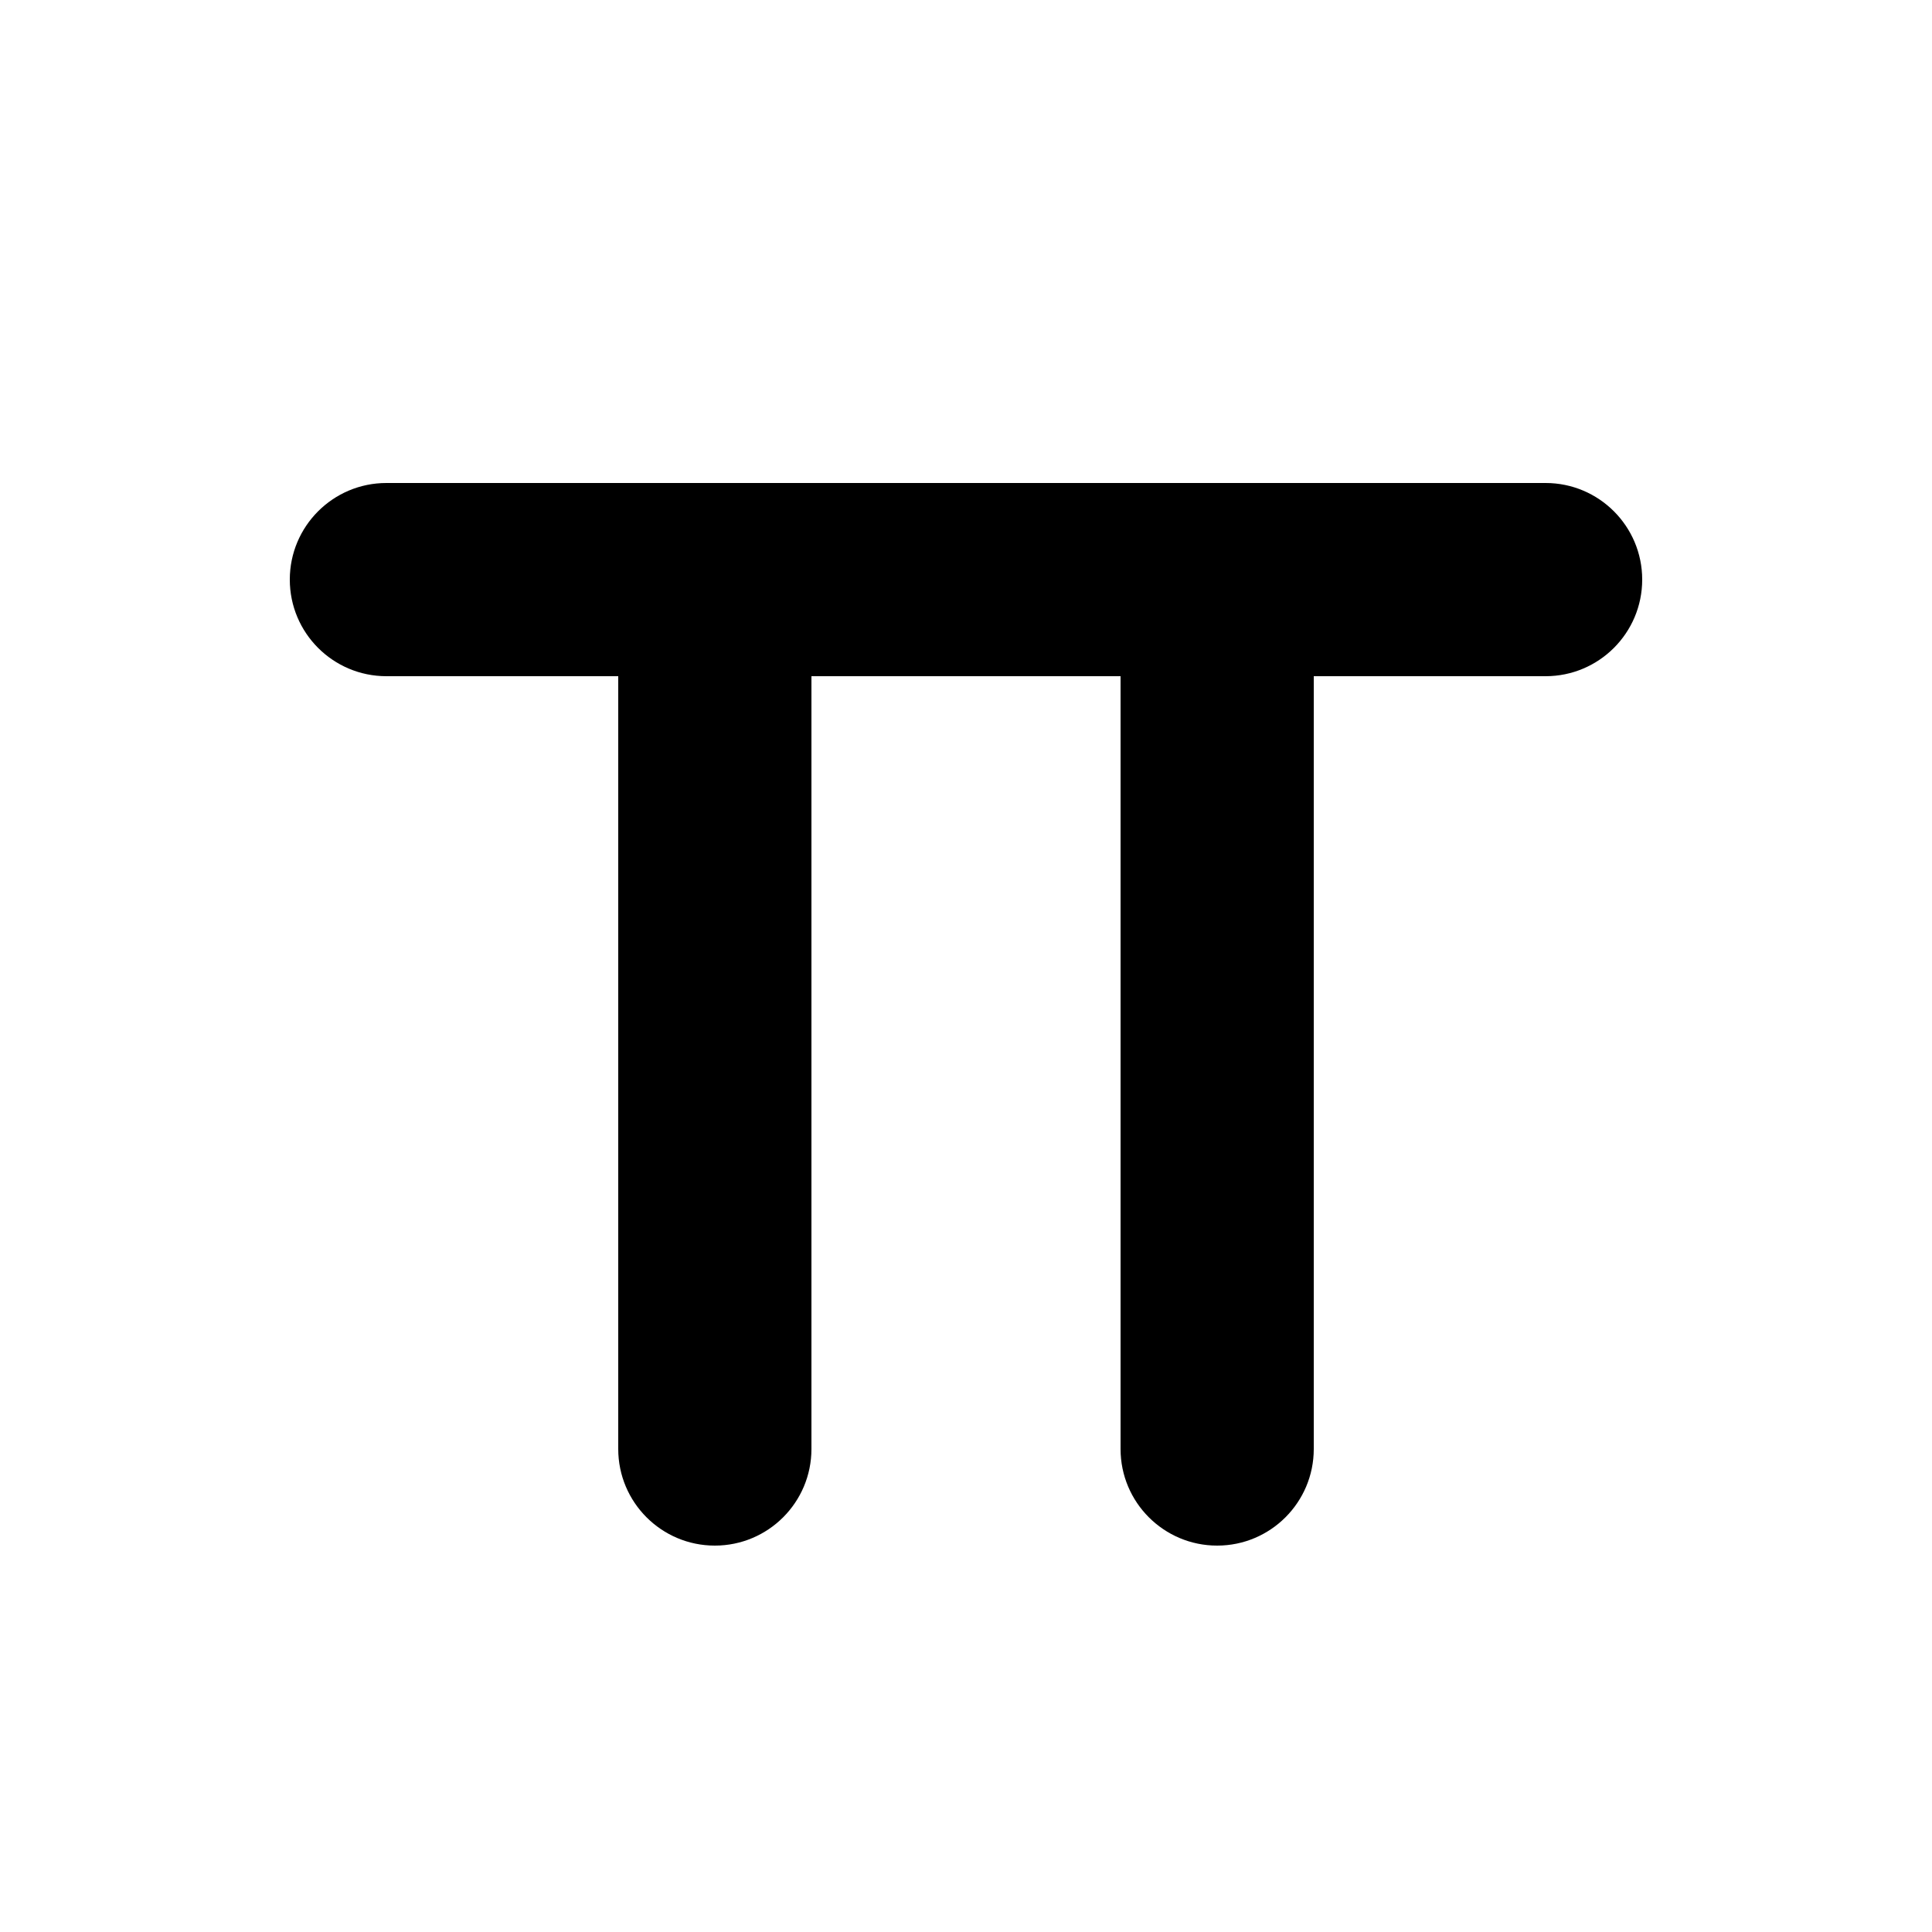
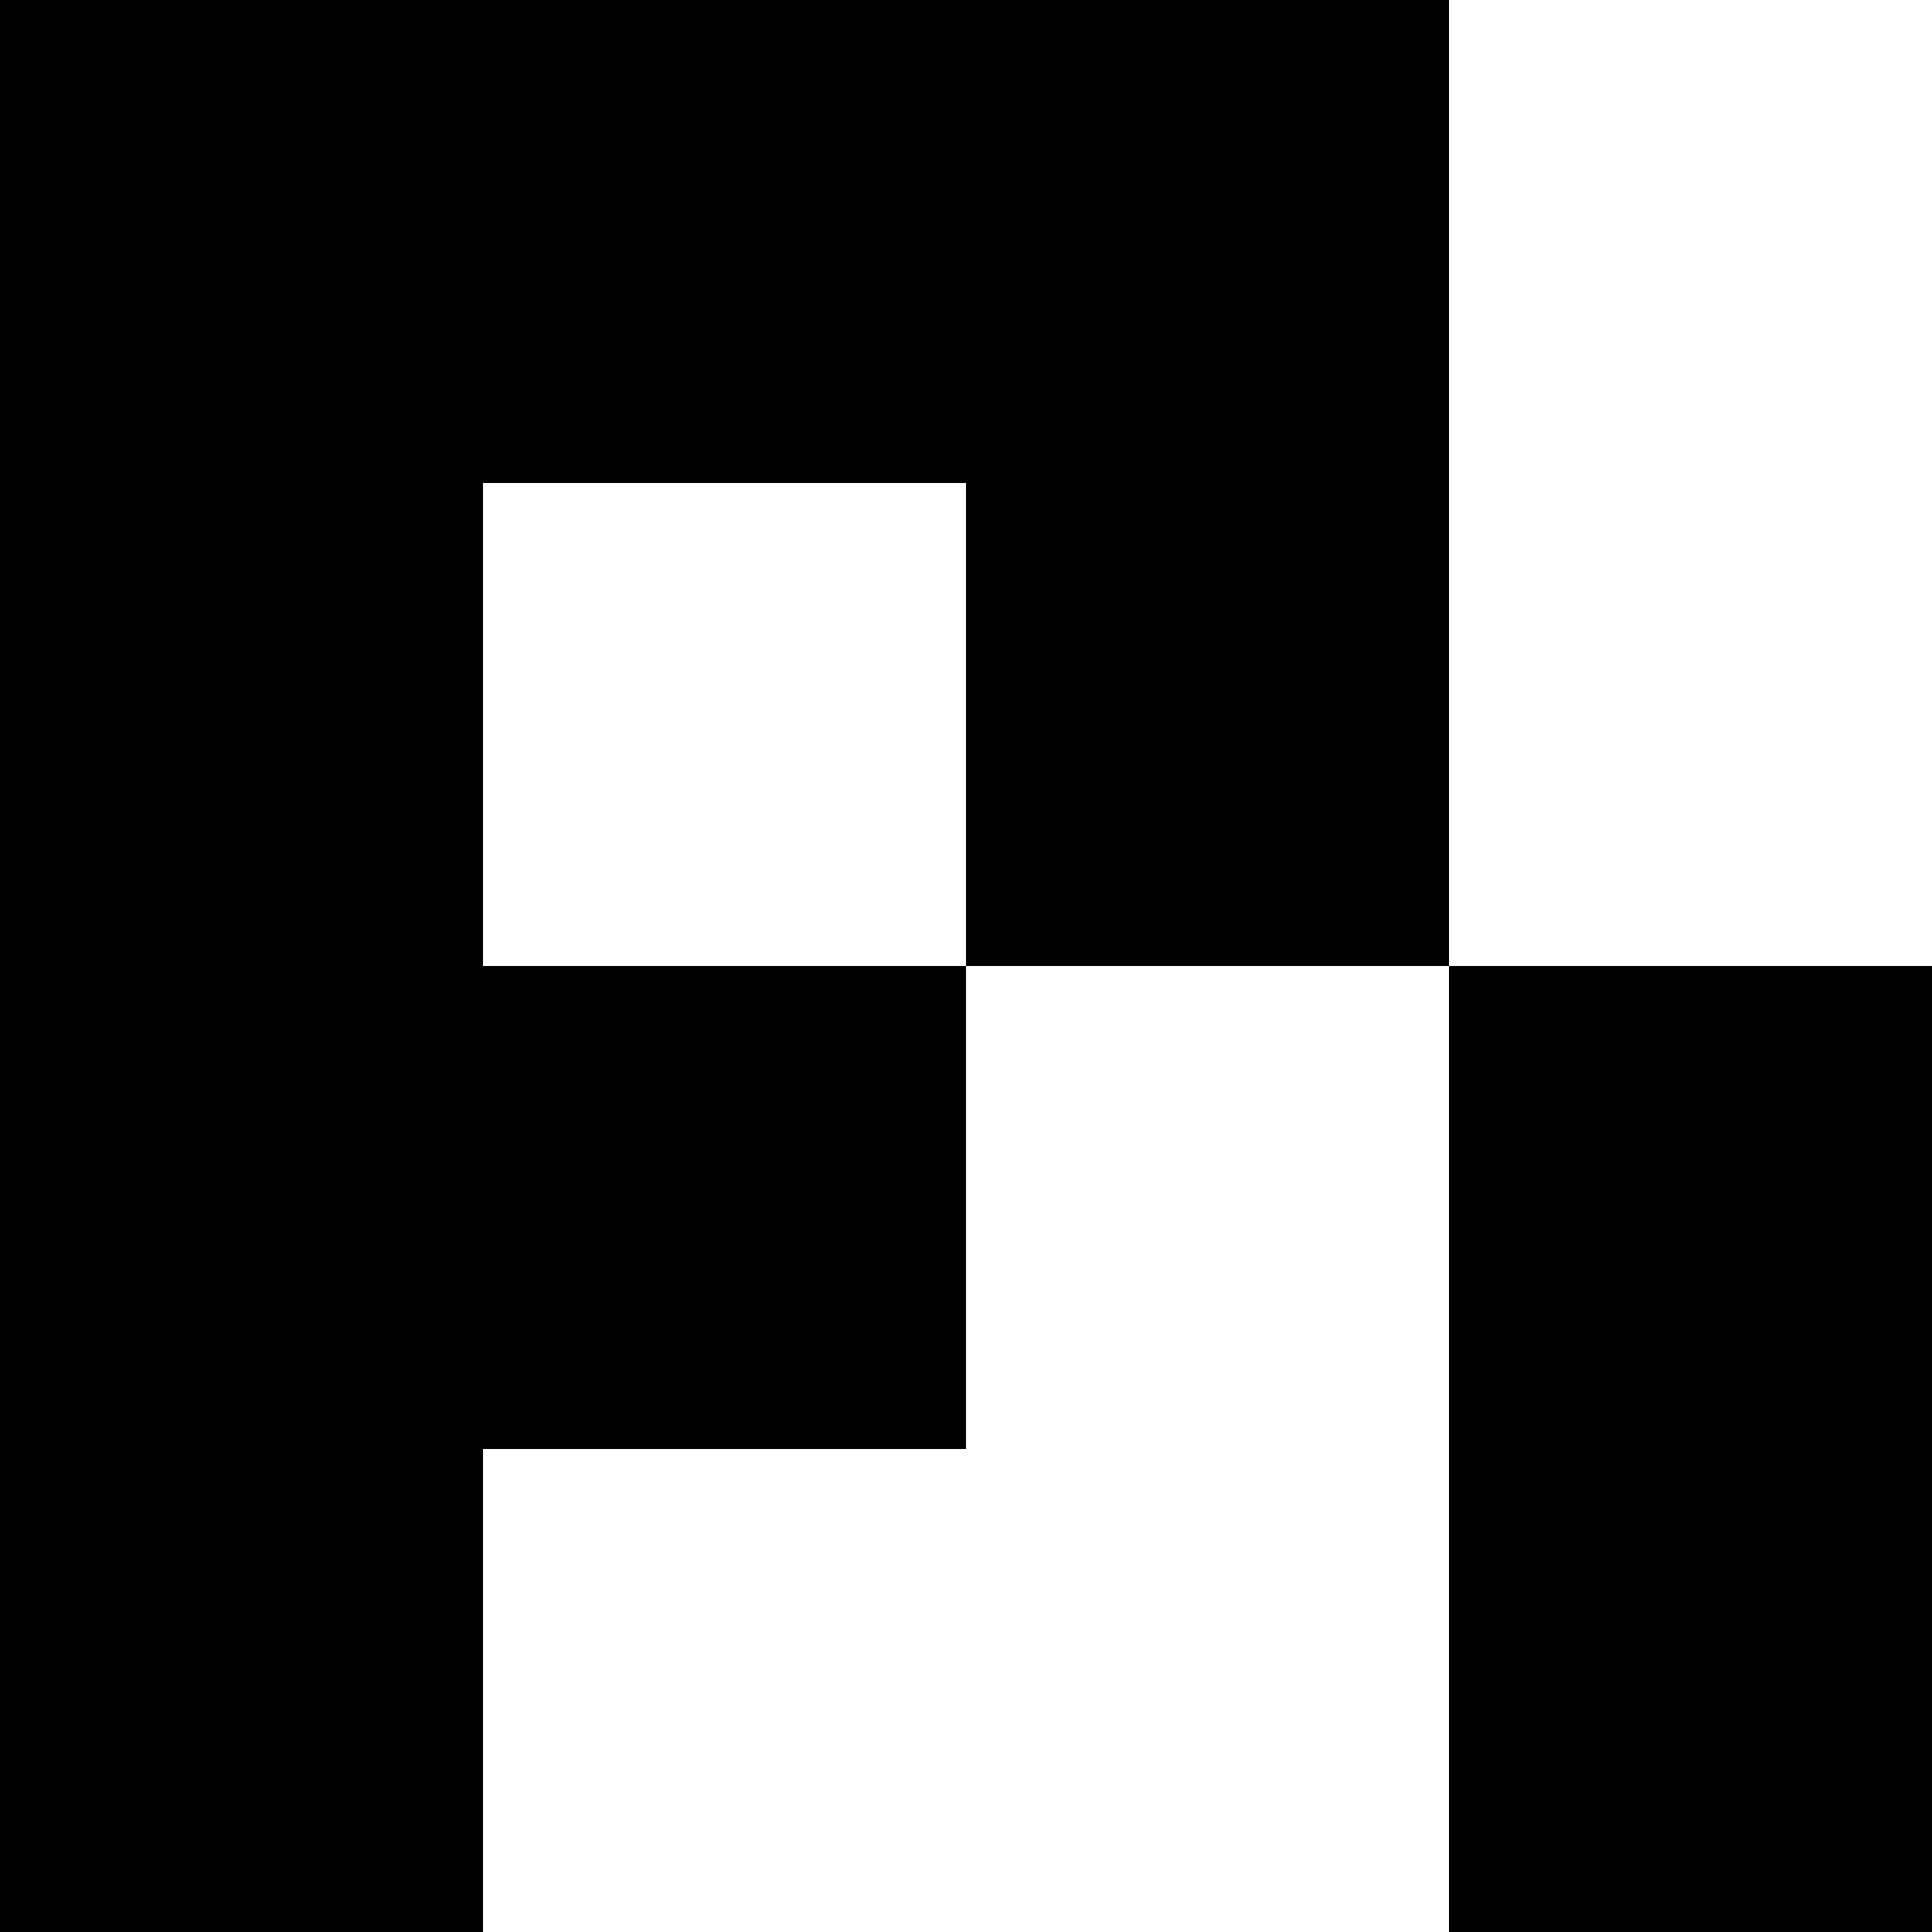
- <svg xmlns="http://www.w3.org/2000/svg" width="100" height="100" viewBox="0 0 100 100" fill="none">
-   <path d="M20 25H80C82.761 25 85 27.239 85 30C85 32.761 82.761 35 80 35H68V75C68 77.761 65.761 80 63 80C60.239 80 58 77.761 58 75V35H42V75C42 77.761 39.761 80 37 80C34.239 80 32 77.761 32 75V35H20C17.239 35 15 32.761 15 30C15 27.239 17.239 25 20 25Z" fill="currentColor" />
+ <svg xmlns="http://www.w3.org/2000/svg" viewBox="0 0 560 560" fill="currentColor">
+   <path d="M420 280H280V140H0V0H420V280Z" />
+   <path d="M560 560H420V280H560V560Z" />
+   <path d="M140 560H0V140H140V280H280V420H140V560Z" />
</svg>
